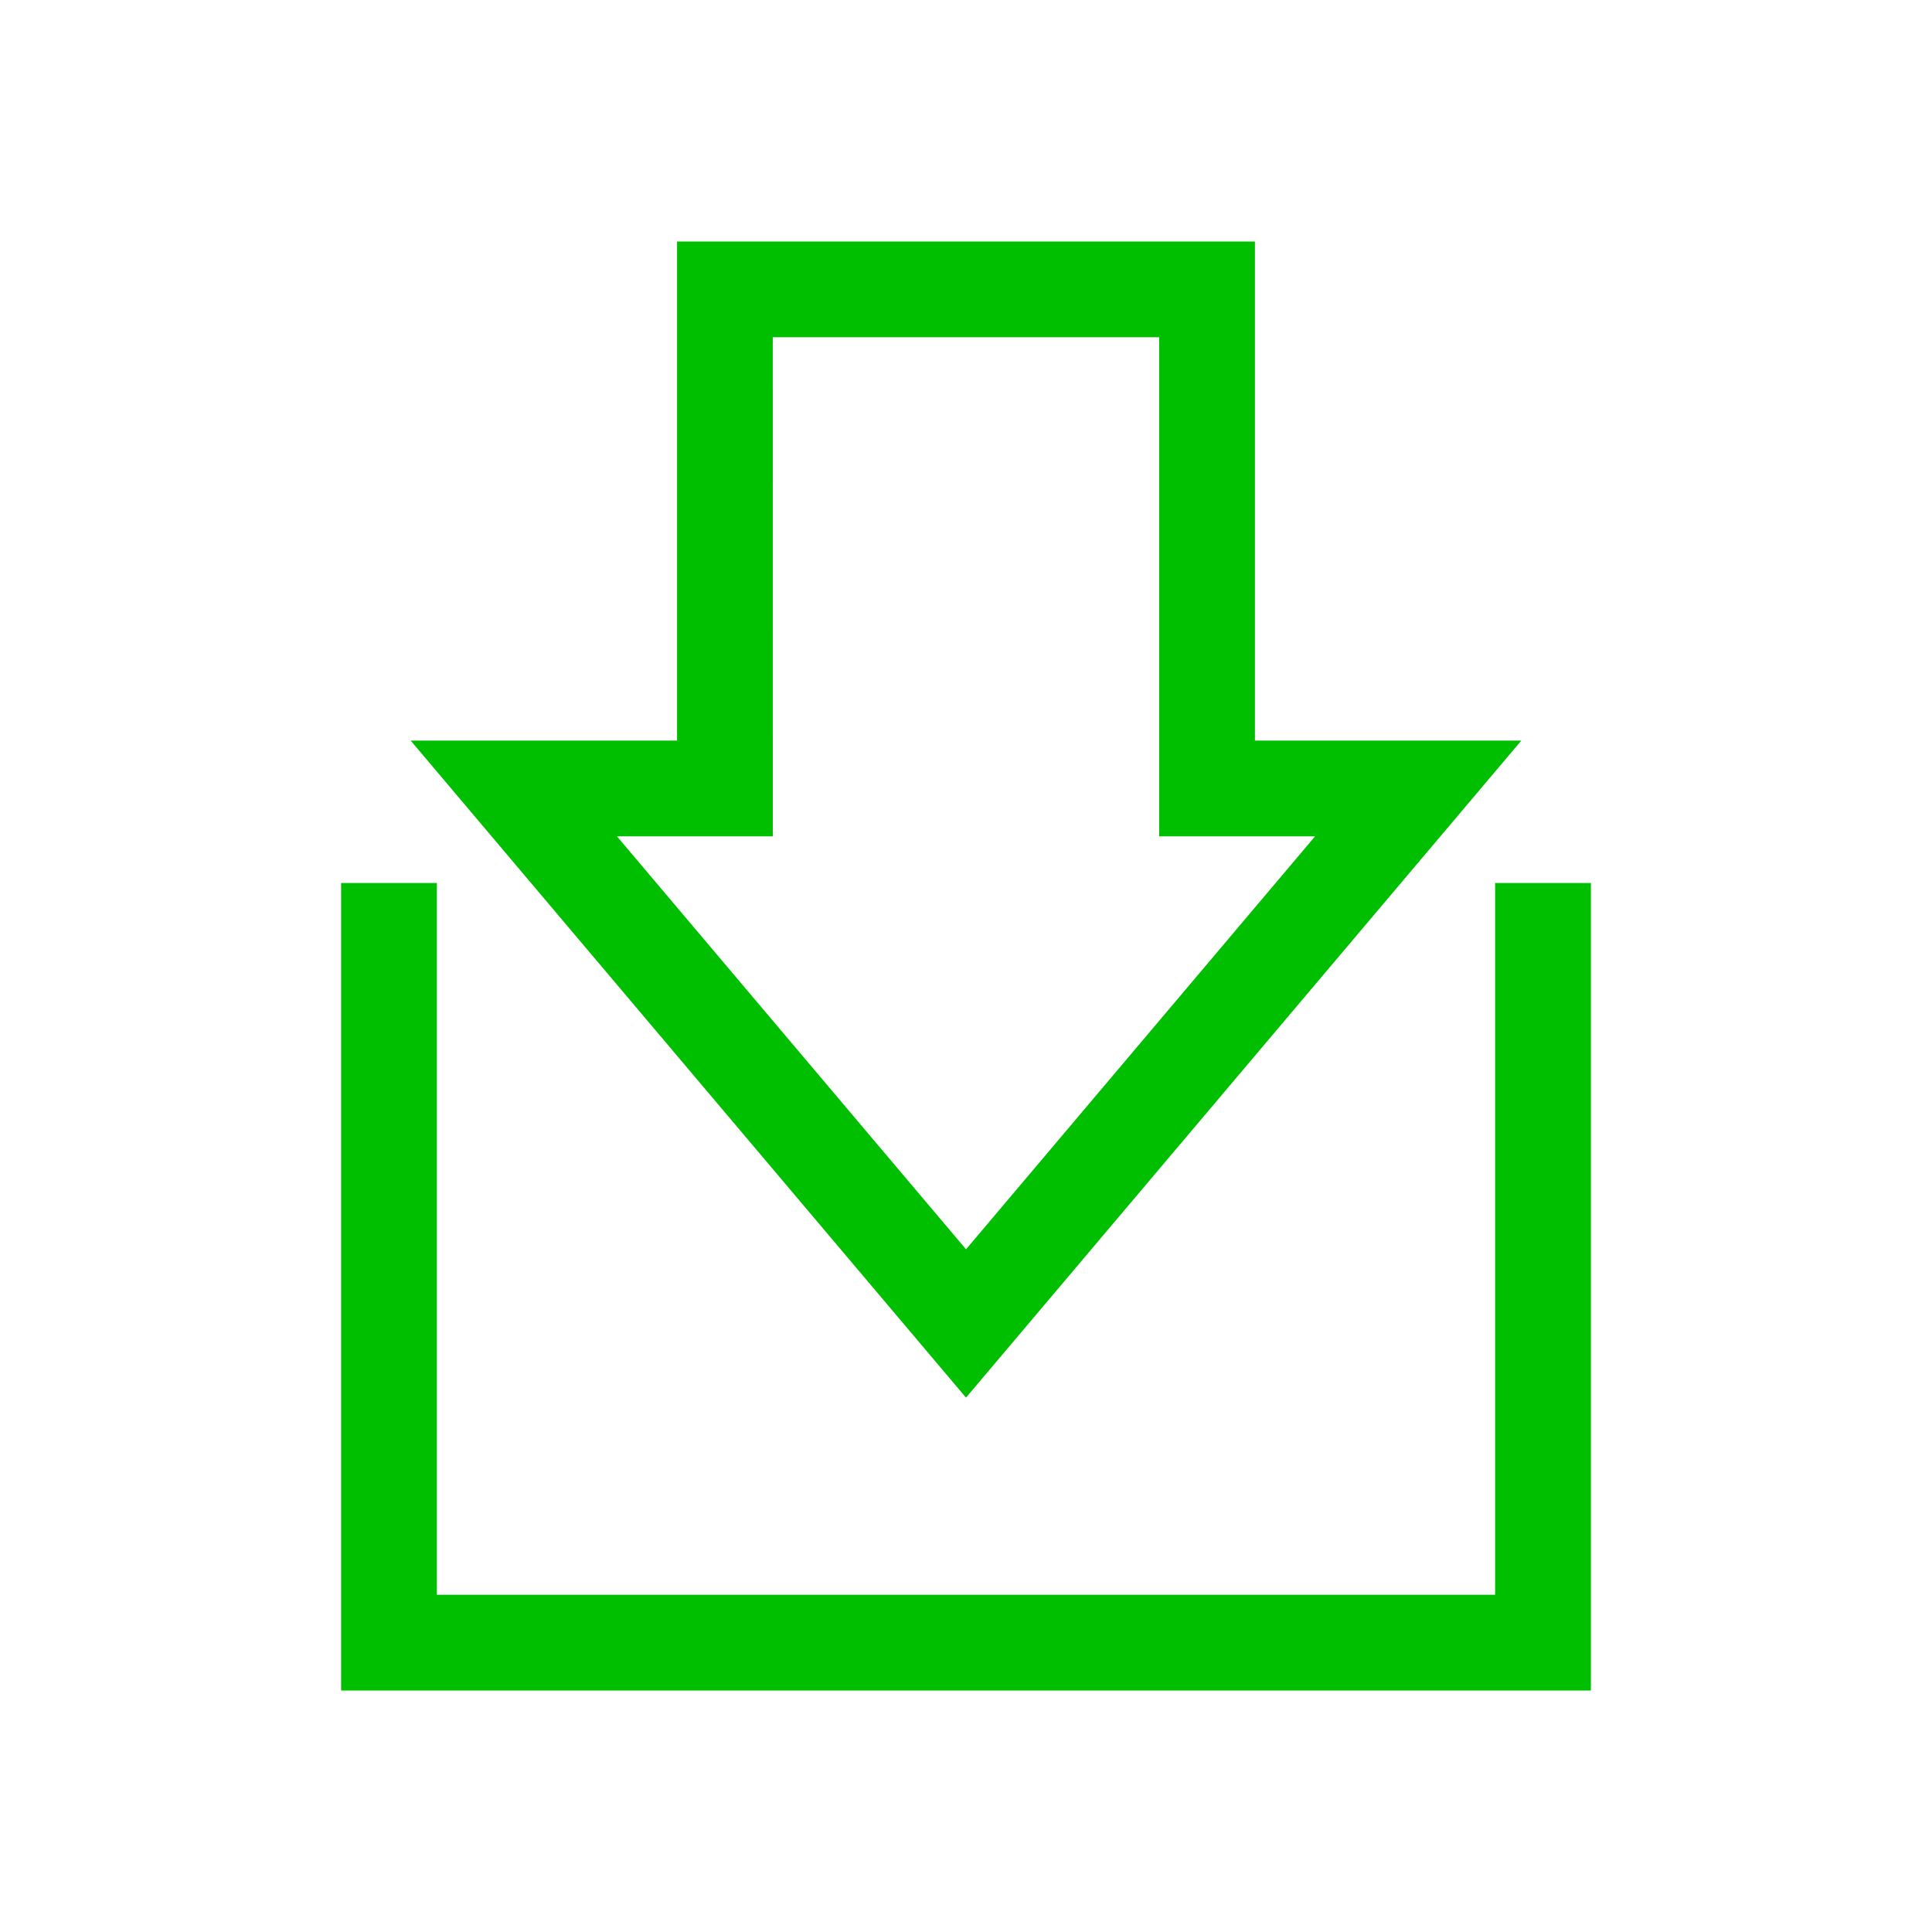
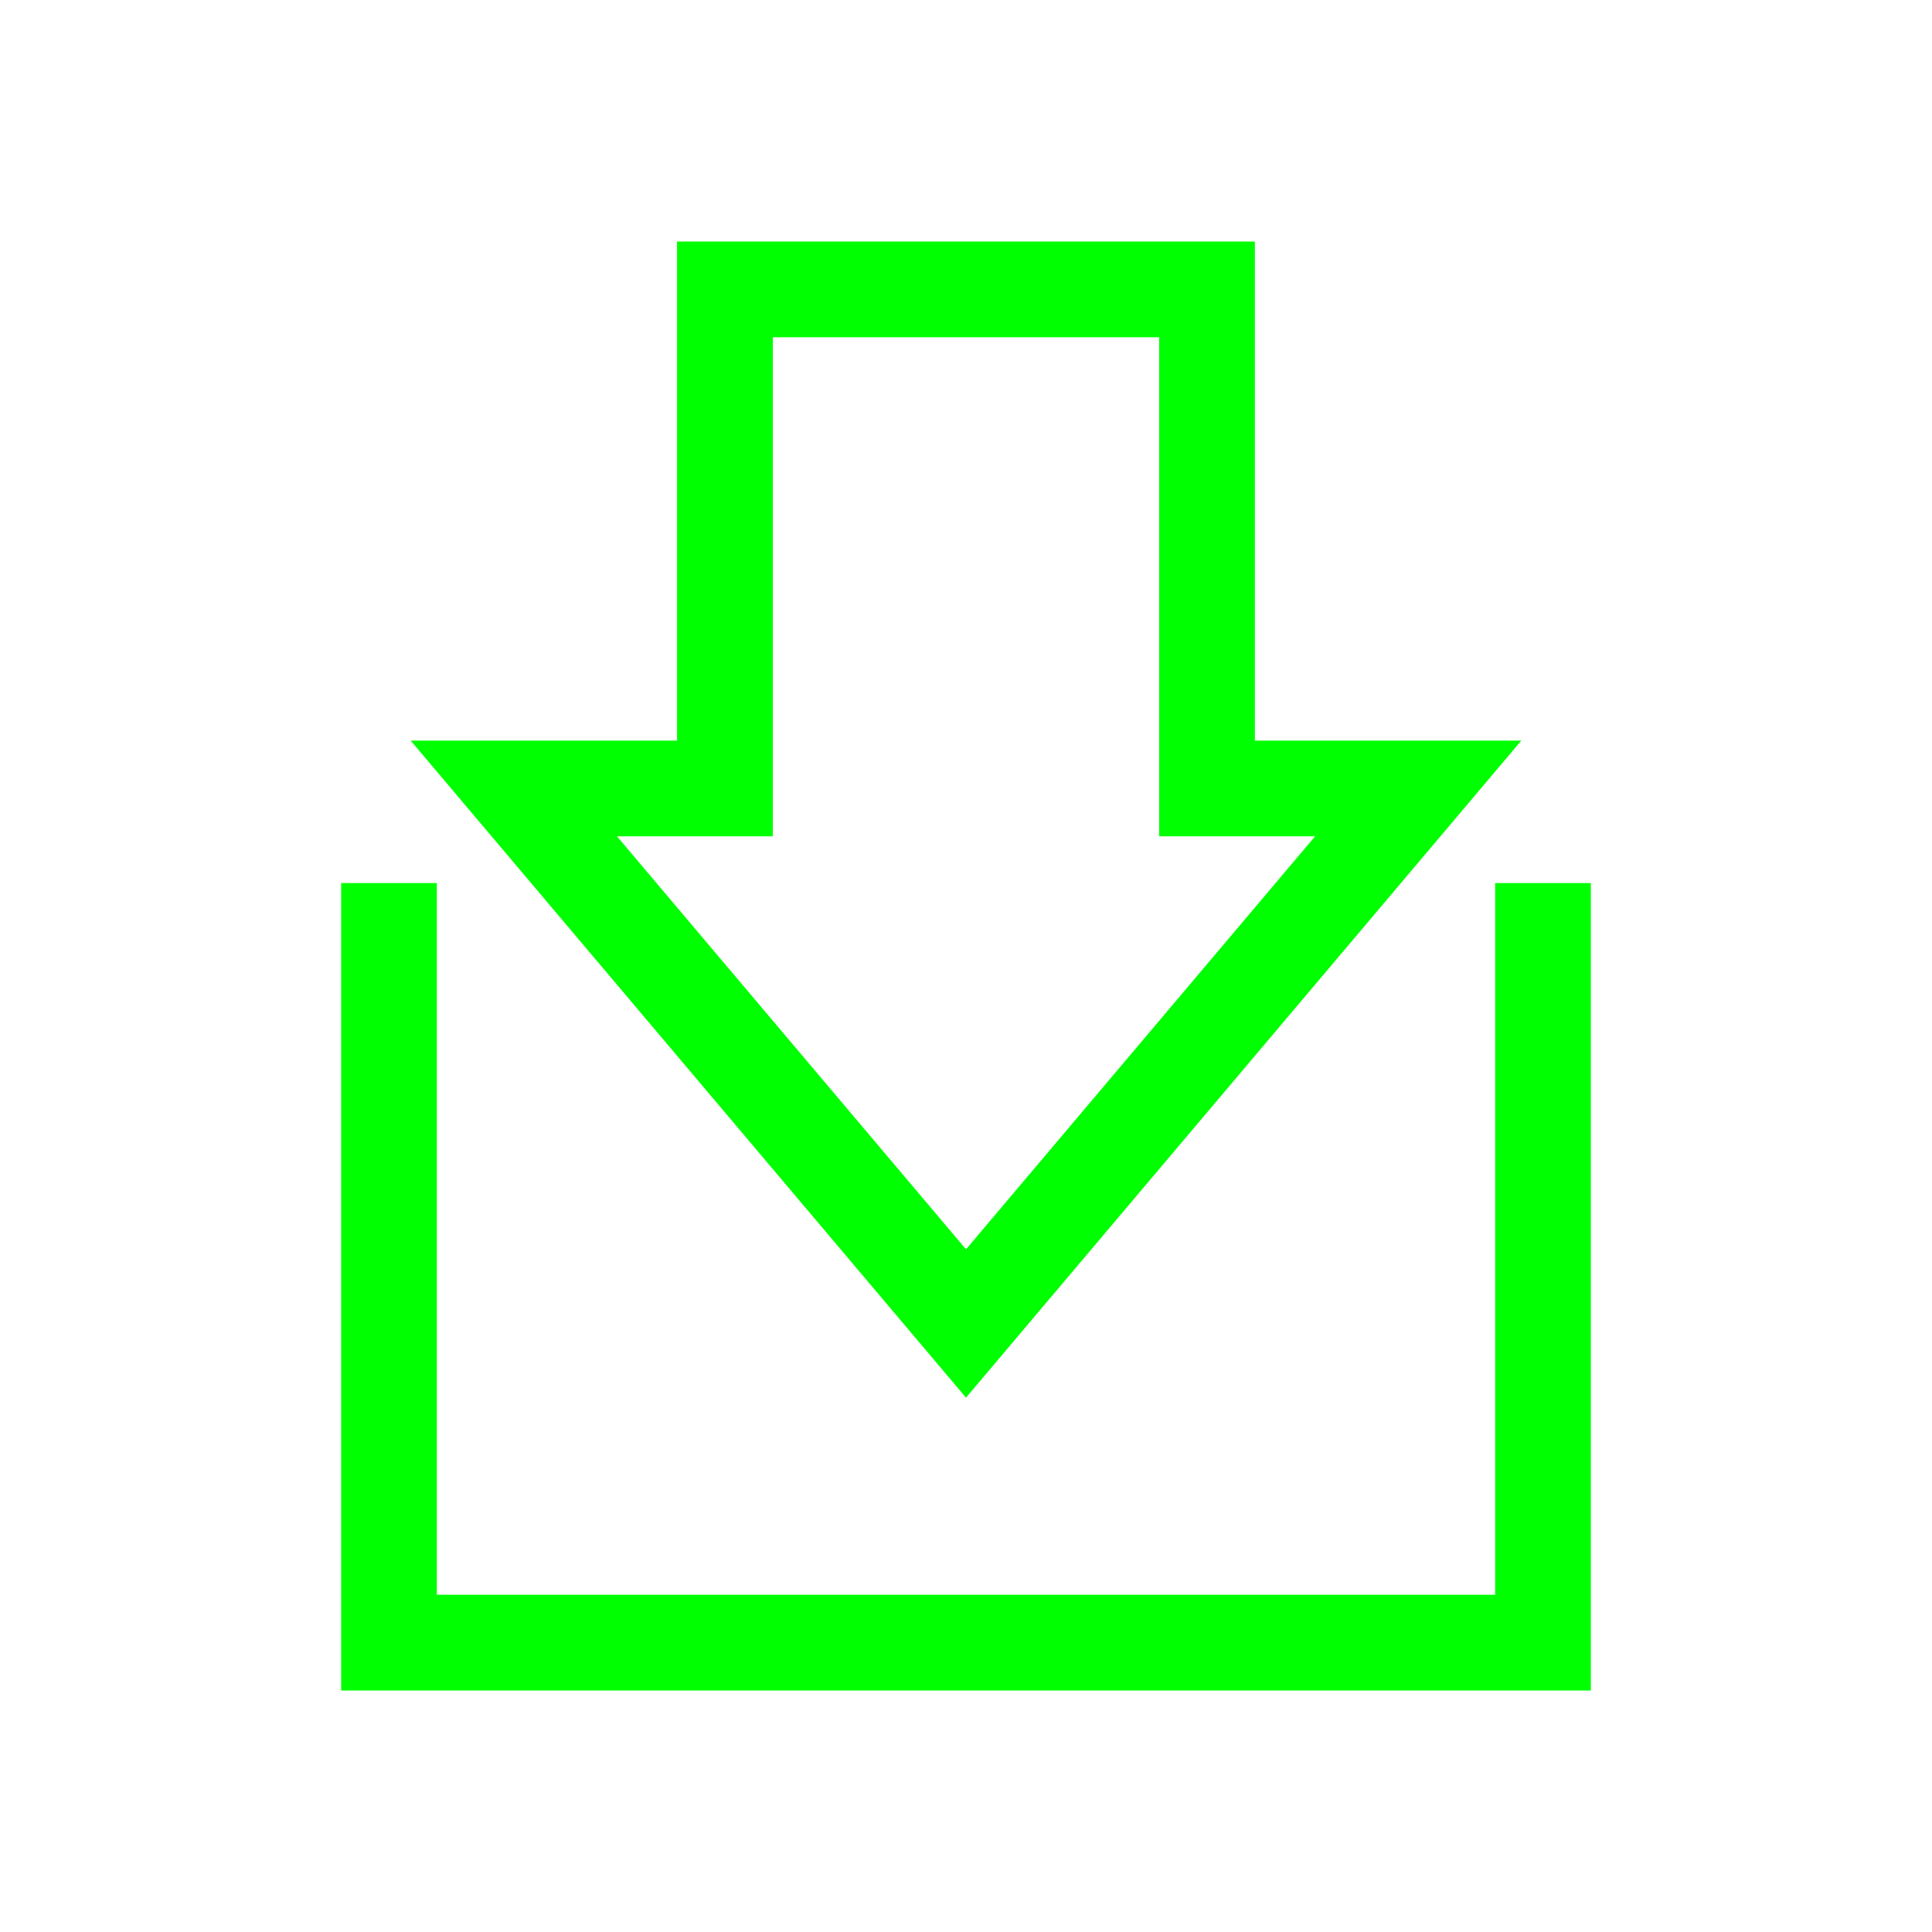
- <svg xmlns="http://www.w3.org/2000/svg" version="1.1" id="Capa_1" x="0px" y="0px" viewBox="0 0 64 64" xml:space="preserve" width="64" height="64">
-   <defs id="defs37" />
-   <path d="M 49.528,52.828 V 29.251 h 1.586 1.586 V 56 H 11.3 V 29.251 h 1.586 1.586 V 52.828 Z M 22.428,8 h 19.143 v 16.533 h 8.825 L 46.408,29.251 32,46.298 17.591,29.251 13.604,24.533 h 8.824 z m 3.172,19.705 h -5.162 l 11.563,13.68 11.562,-13.68 H 38.399 V 11.172 H 25.599 Z" id="path2" style="fill:#00bf00;fill-opacity:1;stroke-width:0.211" />
-   <g id="g4">
- </g>
-   <g id="g6">
- </g>
-   <g id="g8">
- </g>
-   <g id="g10">
- </g>
-   <g id="g12">
- </g>
-   <g id="g14">
- </g>
-   <g id="g16">
- </g>
-   <g id="g18">
- </g>
-   <g id="g20">
- </g>
-   <g id="g22">
- </g>
-   <g id="g24">
- </g>
-   <g id="g26">
- </g>
-   <g id="g28">
- </g>
-   <g id="g30">
- </g>
-   <g id="g32">
- </g>
+ <svg xmlns="http://www.w3.org/2000/svg" id="Capa_1" width="64" height="64" version="1.1" viewBox="0 0 64 64" xml:space="preserve">
+   <path id="path2" d="m22.428 8v16.533h-8.824l18.396 21.766 18.396-21.766h-8.826v-16.533h-19.143zm3.172 3.172h12.799v16.533h5.164l-11.562 13.68-11.562-13.68h5.162v-16.533zm-14.299 18.08v26.748h41.398v-26.748h-1.586-1.584v23.576h-35.059v-23.576h-1.584-1.586z" fill="#0f0" stroke-width=".211" />
</svg>
